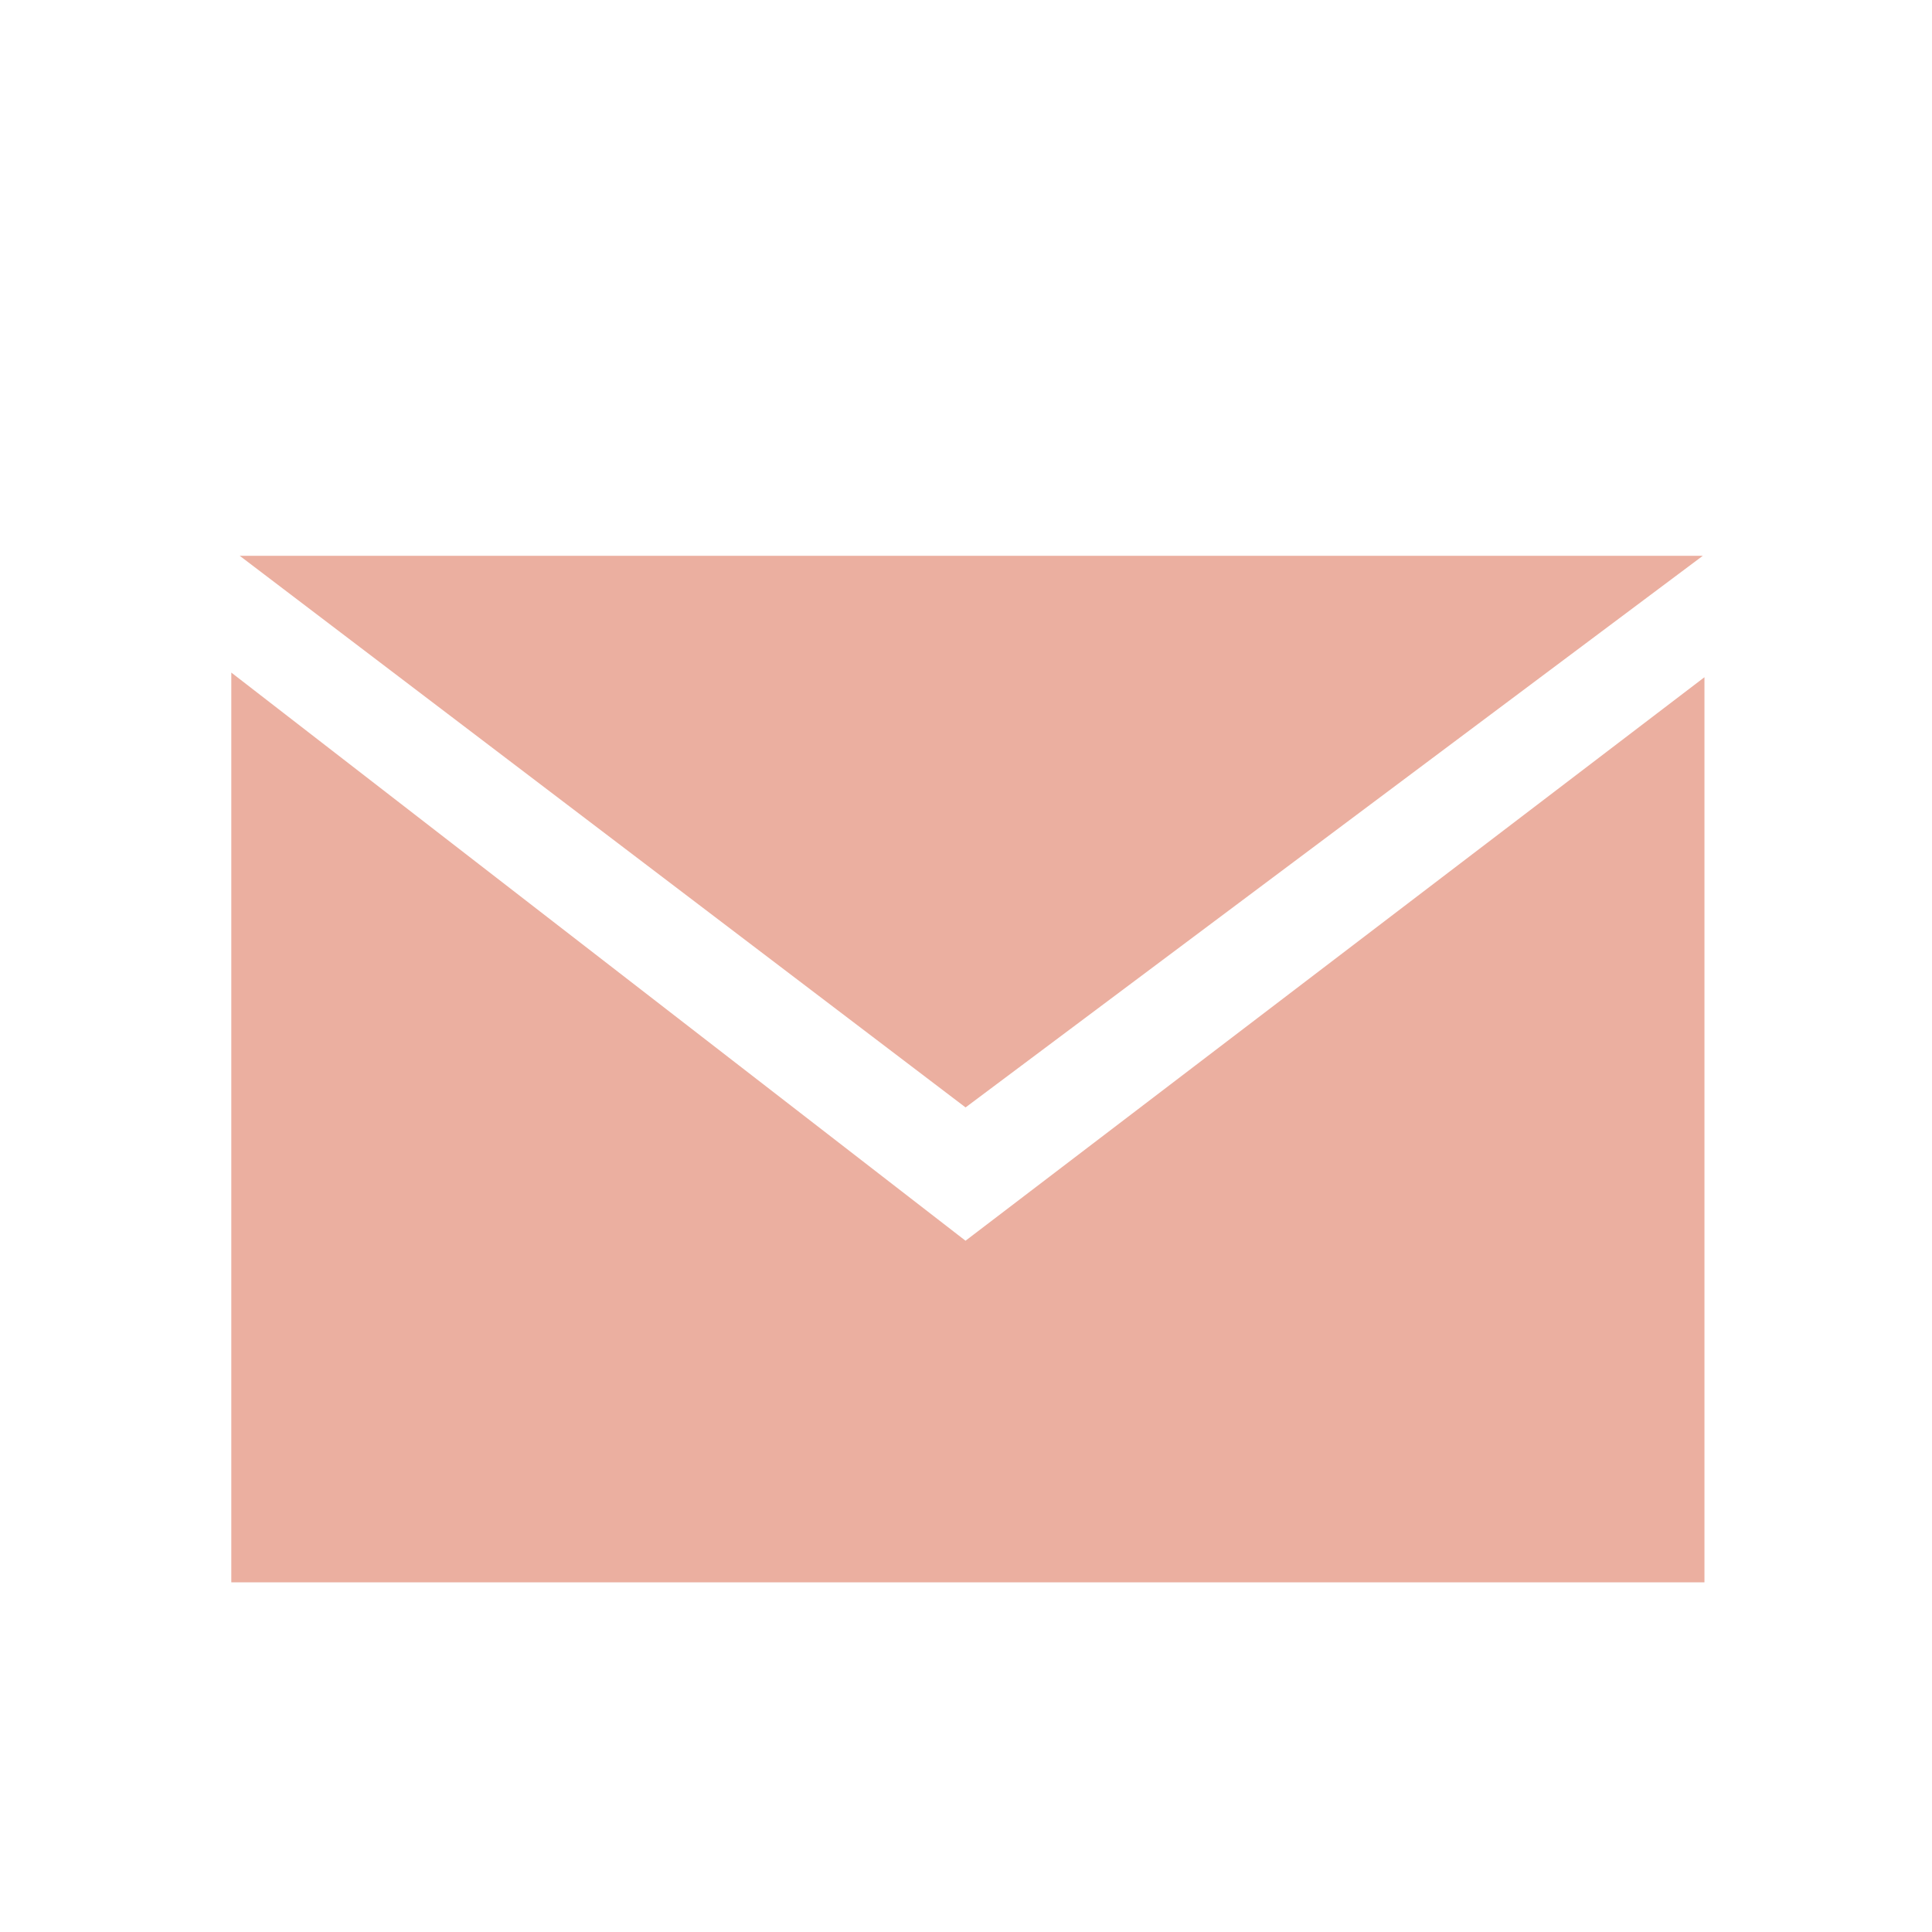
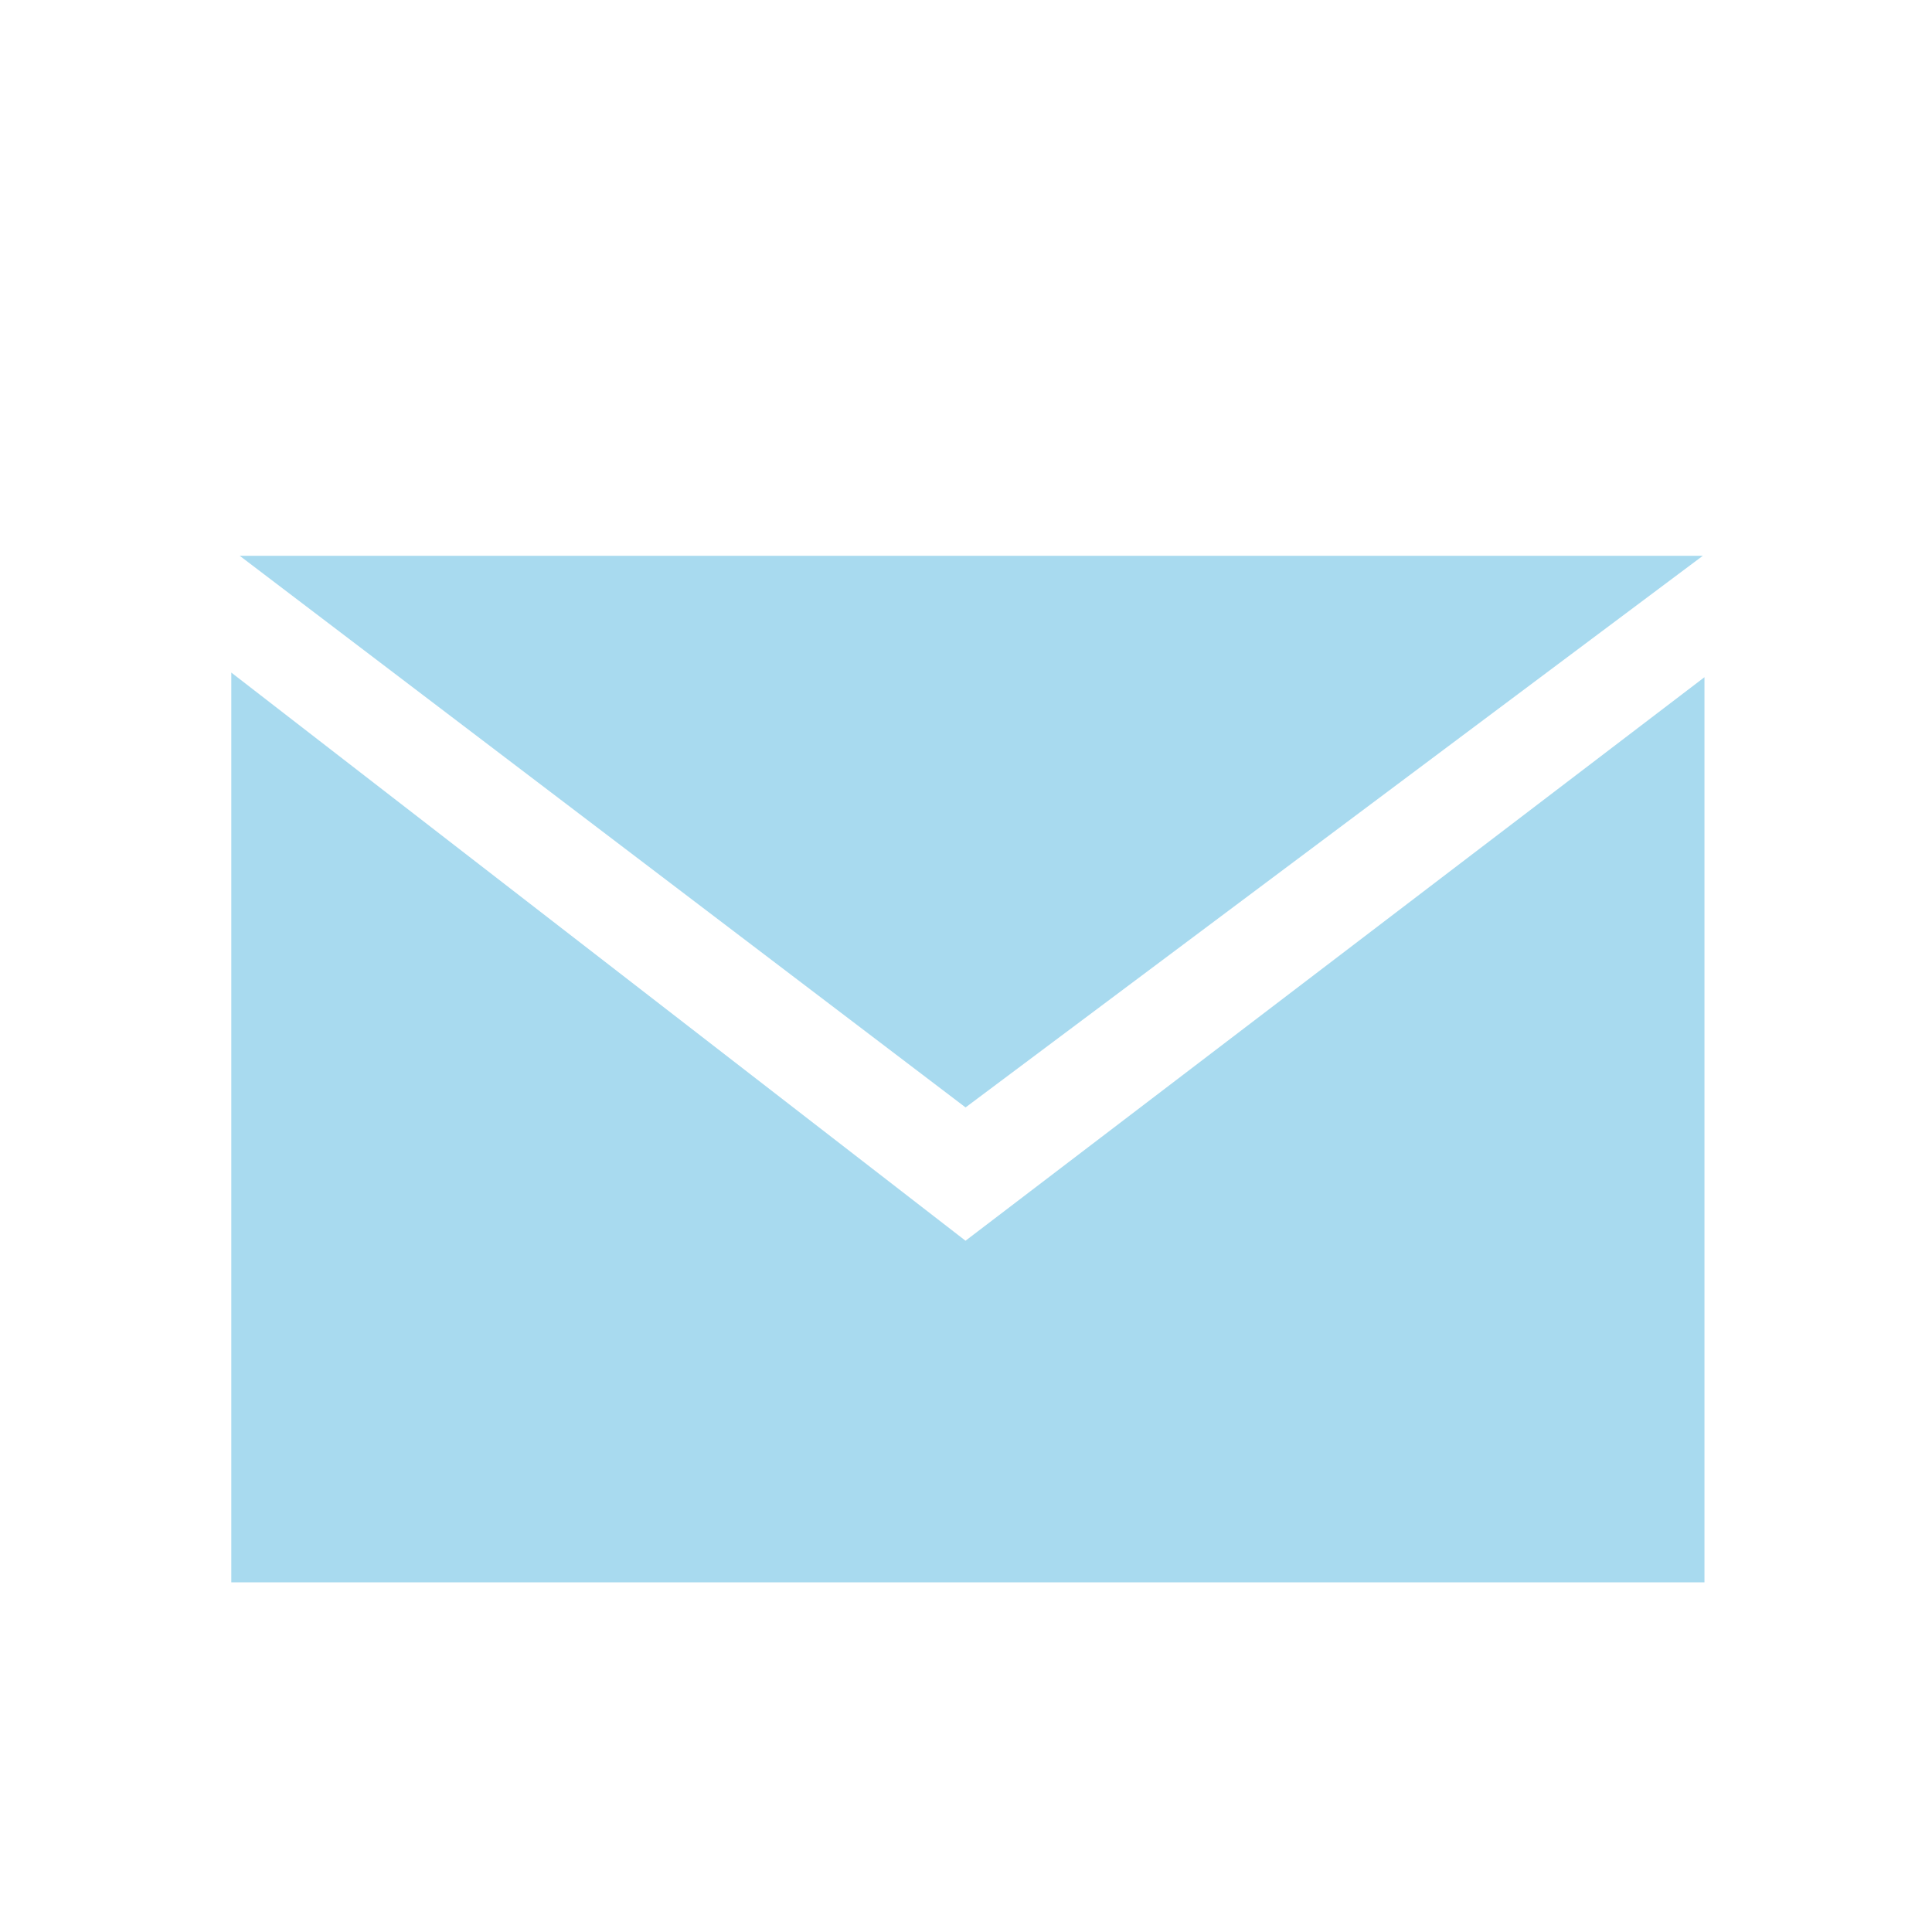
<svg xmlns="http://www.w3.org/2000/svg" version="1.1" id="Laag_1" x="0px" y="0px" width="40px" height="40px" viewBox="0 0 40 40" enable-background="new 0 0 40 40" xml:space="preserve">
  <g>
-     <polygon fill="#EBAFA0" points="35.255,11.507 4.963,11.507 19.991,22.928  " />
-     <polygon fill="#EBAFA0" points="19.99,25.688 4.789,13.925 4.789,32.761 35.289,32.761 35.289,14.021  " />
+     <polygon fill="#A8DAEF" points="35.255,11.507 4.963,11.507 19.991,22.928  " />
+     <polygon fill="#A8DAEF" points="19.99,25.688 4.789,13.925 4.789,32.761 35.289,32.761 35.289,14.021  " />
  </g>
</svg>
